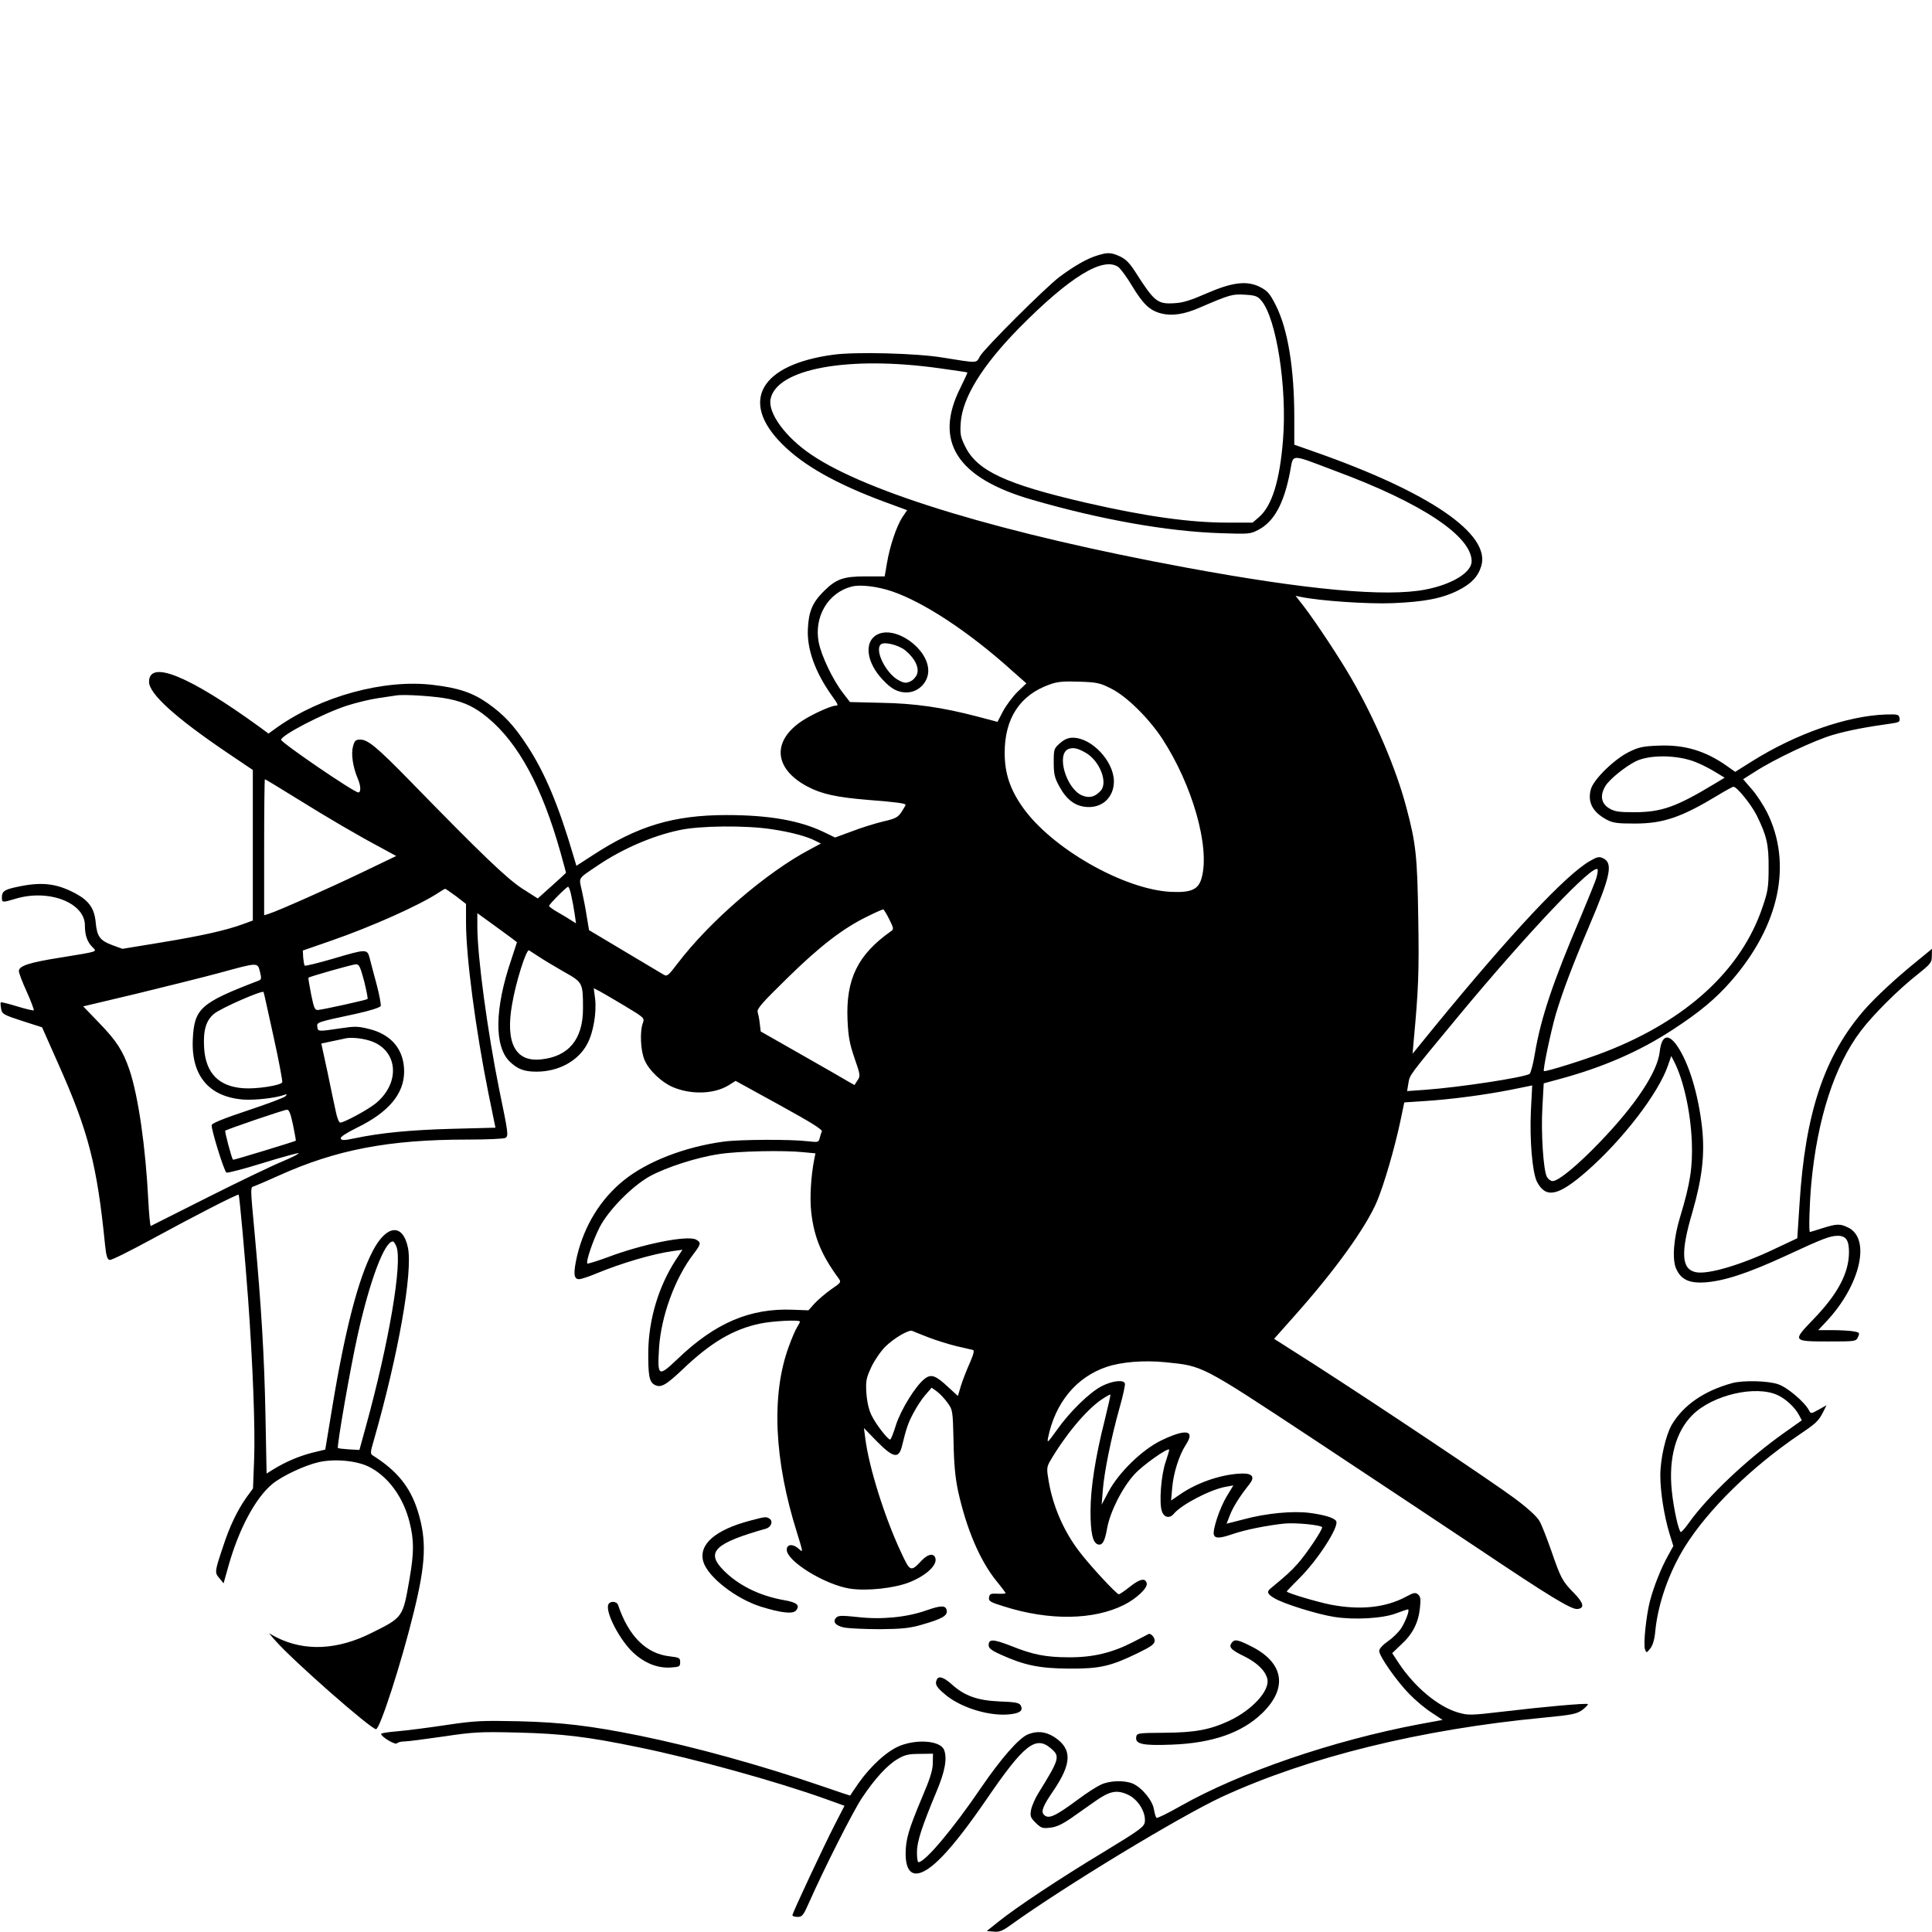
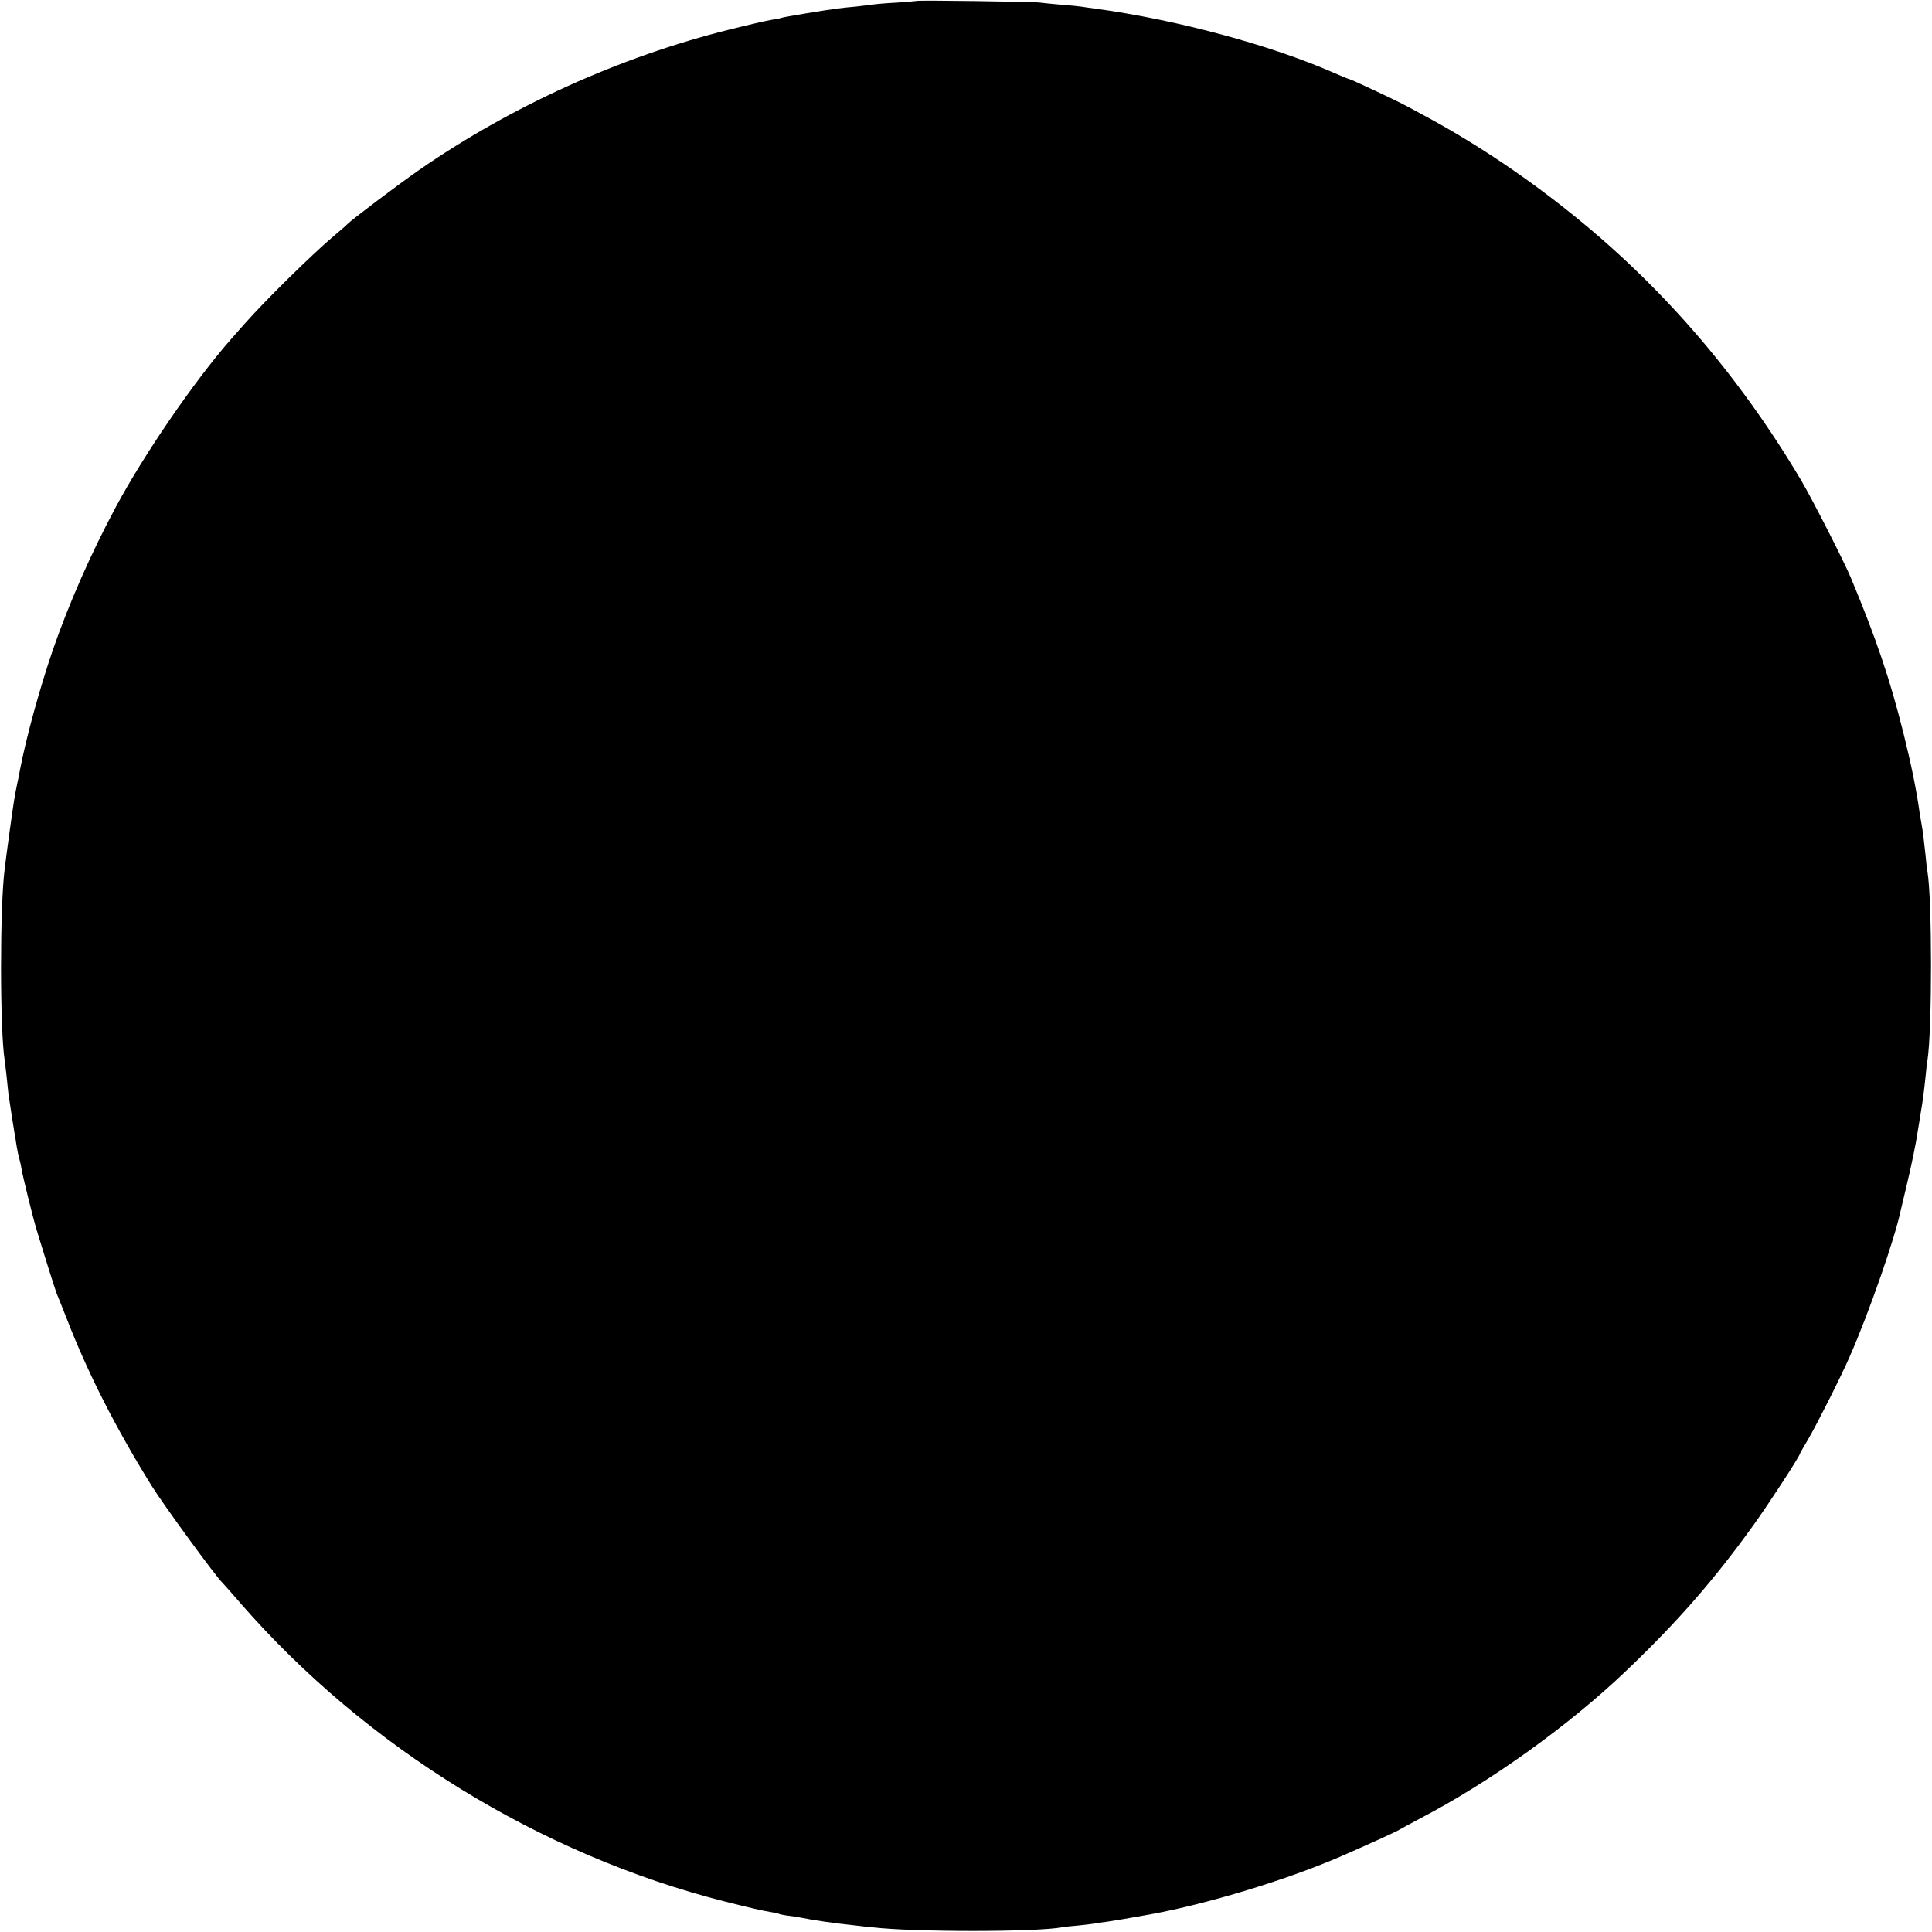
<svg xmlns="http://www.w3.org/2000/svg" version="1.0" width="1024pt" height="1024pt" viewBox="0 0 1024 1024" preserveAspectRatio="xMidYMid meet">
  <g transform="translate(0,1024) scale(0.1,-0.1)" fill="#000000" stroke="none">
-     <path d="M5813 8885 c-52 -16 -120 -55 -198 -113 -76 -58 -395 -376 -421 -420 -21 -38 -6 -38 -199 -7 -139 23 -461 31 -578 15 -387 -52 -499 -247 -271 -474 112 -113 288 -212 545 -307 l117 -43 -25 -37 c-31 -47 -67 -154 -82 -244 l-12 -70 -102 0 c-118 0 -156 -14 -222 -80 -58 -58 -79 -106 -83 -197 -6 -107 38 -229 124 -351 37 -51 39 -57 24 -57 -25 0 -126 -46 -179 -81 -161 -107 -149 -253 27 -347 77 -41 156 -58 327 -72 141 -11 195 -18 195 -26 0 -2 -10 -19 -22 -38 -19 -28 -31 -35 -97 -50 -42 -10 -116 -33 -165 -52 l-90 -33 -62 30 c-128 61 -291 89 -513 89 -281 0 -473 -58 -711 -214 l-85 -55 -14 47 c-80 273 -152 444 -245 587 -71 109 -124 166 -210 227 -82 57 -155 82 -292 98 -258 31 -592 -60 -825 -225 l-46 -33 -46 34 c-375 272 -587 359 -587 240 0 -63 139 -189 412 -374 l138 -93 0 -399 0 -399 -52 -19 c-87 -32 -213 -61 -432 -97 l-207 -34 -55 20 c-65 25 -80 45 -87 122 -7 72 -35 112 -104 150 -104 56 -183 65 -318 35 -61 -13 -75 -23 -75 -54 0 -28 1 -29 71 -8 176 54 369 -20 369 -141 0 -52 12 -87 40 -115 25 -25 35 -22 -161 -54 -173 -27 -229 -45 -229 -73 0 -10 19 -60 42 -110 23 -51 39 -95 37 -98 -3 -2 -43 7 -88 21 -46 14 -85 24 -87 21 -2 -2 -1 -17 2 -34 5 -28 13 -32 111 -64 l106 -34 83 -187 c163 -365 208 -539 251 -968 6 -58 12 -75 24 -78 10 -2 111 49 227 112 222 121 452 239 457 234 4 -4 33 -321 50 -553 25 -346 38 -684 32 -847 l-6 -157 -35 -48 c-48 -68 -89 -153 -123 -258 -46 -137 -46 -140 -20 -170 l22 -27 27 96 c55 194 143 358 232 431 51 42 170 98 244 115 83 19 198 9 265 -23 102 -50 183 -159 217 -292 25 -98 25 -163 0 -307 -35 -200 -34 -200 -197 -281 -183 -93 -358 -101 -508 -25 l-39 21 32 -37 c93 -107 508 -471 535 -471 21 0 136 357 200 620 65 263 69 383 21 537 -40 127 -110 213 -237 293 -15 9 -15 16 4 80 130 454 208 893 181 1023 -27 129 -113 121 -185 -16 -77 -146 -148 -418 -216 -831 l-37 -224 -70 -17 c-70 -18 -143 -49 -207 -89 l-34 -21 -6 308 c-6 313 -22 577 -57 961 -24 260 -24 247 -2 254 9 3 67 28 127 55 305 138 584 192 1002 192 103 0 194 4 202 9 17 11 15 24 -33 256 -62 307 -116 704 -116 865 l0 70 105 -76 c58 -42 105 -77 105 -78 0 -1 -14 -42 -30 -92 -89 -260 -91 -461 -8 -541 42 -40 76 -53 142 -53 116 0 220 56 268 146 33 60 51 168 42 242 l-7 54 30 -15 c16 -9 77 -44 135 -79 100 -60 105 -64 96 -88 -18 -46 -13 -151 9 -200 23 -53 88 -115 147 -141 97 -42 220 -39 298 9 l37 23 231 -127 c169 -93 230 -131 226 -141 -4 -8 -9 -25 -12 -37 -5 -20 -9 -21 -62 -15 -89 11 -362 10 -448 -2 -206 -28 -406 -106 -529 -206 -122 -99 -207 -237 -246 -398 -21 -92 -19 -125 10 -125 10 0 51 13 91 30 136 56 299 104 406 119 l51 7 -38 -58 c-89 -139 -140 -310 -143 -478 -1 -130 5 -165 34 -180 32 -17 58 -3 145 79 151 145 271 216 415 246 68 14 210 21 210 10 0 -3 -7 -16 -15 -29 -8 -12 -29 -60 -45 -105 -93 -255 -77 -602 45 -987 31 -100 32 -105 11 -85 -32 30 -66 28 -66 -3 0 -61 202 -185 334 -206 89 -14 238 2 317 34 90 36 150 93 136 130 -10 25 -39 19 -71 -14 -59 -63 -62 -62 -110 42 -87 185 -171 452 -190 606 l-7 53 69 -71 c86 -87 115 -93 132 -27 24 98 33 125 62 179 17 32 45 75 63 95 l33 38 29 -21 c15 -11 40 -38 56 -60 27 -38 27 -43 31 -204 2 -119 9 -192 24 -263 44 -199 115 -367 202 -475 28 -34 50 -64 50 -66 0 -3 -19 -4 -42 -3 -37 2 -43 -1 -46 -20 -3 -19 6 -25 78 -47 241 -77 477 -73 638 8 64 32 125 89 120 113 -6 31 -35 26 -88 -16 -29 -23 -55 -41 -60 -41 -12 0 -157 156 -212 230 -80 105 -138 238 -160 371 -11 62 -10 73 6 102 80 138 191 272 274 329 24 16 45 28 47 26 2 -2 -12 -63 -30 -136 -49 -194 -75 -358 -75 -482 0 -113 11 -164 37 -175 25 -9 39 14 51 85 16 88 81 217 146 287 45 49 173 139 183 130 1 -2 -7 -30 -18 -63 -25 -69 -37 -224 -20 -266 12 -32 41 -37 62 -12 40 49 190 127 272 143 l44 8 -34 -56 c-38 -62 -78 -183 -69 -206 7 -20 32 -19 99 4 66 23 187 47 277 56 58 5 185 -7 197 -19 8 -7 -85 -146 -131 -196 -35 -39 -59 -61 -138 -126 -26 -20 -22 -32 15 -54 46 -29 228 -86 319 -100 107 -17 258 -8 328 19 30 11 58 21 62 21 12 0 -11 -62 -36 -101 -14 -21 -46 -52 -71 -69 -26 -18 -45 -39 -45 -50 0 -28 93 -161 161 -230 33 -34 86 -78 118 -98 l57 -38 -125 -23 c-455 -86 -947 -254 -1265 -434 -65 -37 -122 -65 -126 -62 -4 2 -10 23 -14 45 -7 47 -64 116 -113 137 -45 18 -121 16 -168 -6 -22 -10 -77 -45 -122 -79 -123 -91 -158 -107 -182 -78 -14 16 0 49 51 123 100 147 102 224 5 287 -46 29 -91 33 -140 13 -48 -21 -141 -127 -247 -282 -148 -218 -297 -395 -332 -395 -5 0 -8 24 -8 53 0 56 26 135 104 322 45 107 57 175 40 220 -18 47 -135 59 -229 24 -68 -25 -157 -105 -223 -198 -25 -36 -46 -67 -46 -68 -1 0 -66 21 -146 49 -333 114 -675 208 -967 268 -262 53 -412 71 -643 77 -195 4 -231 3 -385 -20 -93 -14 -209 -29 -257 -33 -49 -4 -88 -10 -88 -14 0 -15 74 -60 84 -50 6 6 23 10 40 10 16 0 109 12 205 26 161 24 195 26 396 21 234 -6 365 -21 640 -78 295 -60 732 -181 991 -274 l100 -36 -50 -97 c-59 -115 -226 -471 -226 -483 0 -5 12 -9 28 -9 24 0 30 8 61 78 77 174 232 482 280 553 67 101 134 174 189 206 37 22 58 27 116 27 l71 1 -1 -50 c0 -37 -15 -84 -57 -182 -71 -169 -87 -222 -87 -300 0 -66 20 -103 55 -103 71 0 189 124 375 395 197 288 259 337 339 269 51 -43 48 -55 -66 -239 -17 -27 -34 -67 -38 -87 -6 -33 -4 -41 24 -69 29 -28 36 -31 77 -26 33 3 64 18 112 51 37 26 95 67 128 90 77 54 114 61 174 33 52 -25 93 -91 88 -142 -3 -27 -21 -41 -220 -162 -232 -140 -457 -289 -557 -369 l-61 -49 37 -3 c29 -3 47 4 87 33 289 208 900 578 1124 682 459 211 1051 357 1703 419 156 15 177 20 207 42 18 14 30 27 28 30 -7 6 -233 -14 -451 -40 -170 -20 -183 -20 -236 -5 -107 31 -231 135 -316 263 l-34 52 49 47 c60 55 90 115 98 193 5 46 3 60 -10 71 -14 12 -23 10 -64 -12 -108 -58 -242 -72 -399 -42 -71 14 -233 62 -233 70 0 2 31 34 68 71 99 99 211 274 194 302 -11 17 -58 32 -138 43 -90 12 -233 -1 -357 -35 l-86 -22 18 46 c17 43 49 95 102 162 31 38 19 58 -33 58 -104 -1 -239 -45 -334 -111 l-47 -32 6 69 c7 79 37 172 72 226 52 79 1 87 -133 22 -99 -49 -221 -167 -276 -269 l-37 -70 6 75 c7 96 45 282 88 435 19 66 32 126 29 133 -7 20 -65 14 -121 -14 -65 -33 -170 -135 -240 -234 -48 -67 -52 -71 -46 -40 38 186 150 321 310 375 80 27 198 36 311 25 203 -21 181 -9 801 -418 307 -203 695 -461 863 -573 370 -248 490 -322 522 -317 38 5 32 32 -21 86 -61 62 -69 78 -120 226 -23 65 -50 135 -62 155 -13 23 -62 68 -132 120 -117 87 -727 495 -1073 717 l-201 128 104 117 c219 245 384 475 442 613 38 92 92 278 122 418 l22 105 106 7 c143 9 322 33 459 60 l113 23 -7 -136 c-7 -156 8 -326 32 -374 47 -91 113 -77 264 55 191 167 382 416 431 562 l17 49 15 -29 c50 -98 87 -264 94 -424 5 -135 -8 -222 -62 -400 -34 -110 -43 -222 -22 -272 25 -59 68 -80 152 -75 103 7 228 48 430 141 198 92 235 106 276 106 43 0 59 -24 59 -86 0 -112 -60 -224 -192 -360 -108 -112 -107 -114 81 -114 146 0 148 0 159 24 10 22 8 24 -26 30 -20 3 -70 6 -111 6 l-74 0 45 48 c179 192 235 438 113 496 -43 21 -60 20 -137 -4 -34 -11 -64 -20 -65 -20 -7 0 -2 155 7 255 32 345 123 626 262 810 64 85 198 219 301 300 70 56 76 63 76 98 l1 38 -77 -63 c-116 -94 -219 -190 -281 -260 -212 -243 -314 -546 -344 -1027 l-12 -184 -121 -57 c-176 -84 -352 -136 -416 -123 -77 15 -83 102 -19 318 52 181 67 308 51 451 -20 177 -70 341 -132 431 -47 68 -82 56 -92 -30 -11 -107 -127 -283 -319 -482 -117 -122 -218 -205 -249 -205 -10 0 -23 10 -30 22 -19 35 -32 235 -24 370 l7 126 81 22 c234 63 428 148 602 262 146 95 230 166 312 260 256 295 324 621 188 894 -20 39 -56 94 -81 122 l-45 52 63 40 c102 66 316 167 413 195 82 24 184 43 308 60 42 6 48 9 45 28 -3 20 -8 22 -73 20 -205 -7 -476 -102 -709 -248 l-89 -56 -41 29 c-115 82 -227 116 -366 110 -80 -3 -105 -8 -155 -33 -77 -37 -189 -146 -203 -198 -19 -68 9 -121 83 -161 34 -18 56 -21 150 -21 151 0 247 33 442 151 39 24 76 44 81 44 18 0 93 -93 122 -150 54 -109 65 -156 64 -280 0 -102 -4 -126 -33 -210 -112 -330 -399 -595 -828 -763 -100 -40 -324 -110 -330 -104 -6 7 36 207 63 301 36 120 86 253 178 470 114 268 127 332 71 358 -20 9 -31 6 -69 -16 -129 -75 -417 -383 -821 -876 l-118 -145 6 70 c25 268 29 365 24 650 -5 327 -12 394 -63 585 -53 203 -167 470 -292 685 -57 100 -190 301 -250 379 l-45 58 29 -6 c103 -21 352 -38 484 -33 167 7 260 24 347 67 70 35 107 73 124 130 51 169 -273 391 -883 605 l-108 38 0 144 c0 260 -34 467 -97 593 -32 64 -45 78 -83 98 -70 36 -147 27 -285 -33 -82 -36 -125 -50 -170 -52 -91 -6 -107 8 -209 168 -29 45 -50 66 -80 80 -48 22 -66 22 -123 4z m114 -60 c12 -9 45 -53 73 -100 58 -96 93 -130 153 -146 58 -15 123 -6 209 32 158 68 170 71 237 67 54 -3 67 -8 86 -31 80 -92 138 -463 115 -741 -17 -213 -58 -346 -126 -406 l-35 -30 -132 0 c-202 0 -435 33 -749 105 -429 99 -580 170 -643 300 -24 49 -27 64 -23 125 10 134 114 302 310 502 267 270 444 379 525 323z m-947 -537 c80 -11 146 -21 147 -22 2 -1 -15 -37 -36 -80 -144 -285 -20 -480 380 -595 362 -105 717 -168 999 -177 148 -5 157 -5 200 18 82 43 134 136 167 304 20 102 -7 101 243 7 456 -169 720 -345 720 -478 0 -59 -104 -123 -246 -150 -208 -40 -625 -2 -1264 116 -969 179 -1693 397 -1991 600 -135 91 -229 219 -215 293 31 162 412 232 896 164z m-253 -1182 c170 -58 407 -214 635 -419 l78 -69 -48 -46 c-26 -26 -60 -72 -76 -102 l-29 -56 -106 28 c-187 49 -333 70 -511 73 l-165 4 -37 48 c-53 68 -115 197 -129 270 -25 135 50 262 175 294 46 12 136 1 213 -25z m1163 -516 c82 -41 198 -156 270 -265 161 -247 254 -576 209 -738 -17 -62 -55 -79 -164 -74 -250 13 -633 232 -785 449 -67 95 -95 180 -95 288 0 183 81 306 238 362 41 15 73 18 157 15 95 -3 111 -7 170 -37z m-3509 -55 c82 -17 138 -44 204 -99 163 -135 288 -366 386 -715 16 -58 29 -105 29 -107 0 -1 -34 -32 -75 -69 l-75 -67 -83 53 c-82 54 -211 177 -592 568 -178 182 -225 221 -266 221 -24 0 -30 -6 -38 -36 -11 -39 -1 -109 25 -170 17 -40 18 -74 3 -74 -23 0 -409 264 -409 279 0 24 223 140 349 181 47 15 120 33 161 39 41 6 86 13 100 15 42 7 211 -4 281 -19z m6606 -334 c28 -11 74 -34 103 -52 l51 -31 -53 -32 c-204 -123 -280 -150 -423 -151 -83 0 -106 3 -135 20 -44 26 -51 69 -21 119 22 36 104 102 159 130 73 37 221 36 319 -3z m-7421 -189 c172 -107 334 -202 457 -267 l77 -42 -177 -85 c-168 -81 -451 -207 -500 -222 l-23 -7 0 360 c0 199 2 361 4 361 2 0 75 -44 162 -98z m2524 -167 c101 -15 187 -38 233 -62 l28 -14 -58 -31 c-231 -122 -532 -381 -702 -605 -50 -66 -56 -70 -75 -58 -12 7 -105 63 -208 124 l-186 111 -12 72 c-6 40 -18 102 -26 137 -16 73 -25 60 86 135 129 87 288 156 430 186 108 24 355 26 490 5z m4370 -262 c-7 -21 -44 -112 -82 -203 -147 -345 -211 -534 -243 -725 -9 -55 -22 -103 -28 -107 -31 -19 -371 -71 -551 -84 l-98 -7 7 43 c8 45 0 34 269 359 365 440 720 814 734 772 2 -6 -2 -28 -8 -48z m-5432 -90 c6 -27 14 -70 18 -98 l7 -49 -24 15 c-13 9 -45 28 -71 43 -27 15 -48 31 -48 34 0 9 93 102 101 102 4 0 12 -21 17 -47z m-611 -3 l53 -41 0 -97 c0 -185 51 -570 119 -908 l37 -181 -231 -6 c-219 -6 -378 -21 -519 -51 -53 -11 -66 -11 -70 0 -3 8 28 28 88 58 166 81 248 179 248 297 0 115 -67 196 -185 225 -59 15 -78 15 -150 4 -121 -18 -122 -18 -125 7 -4 25 -4 25 202 69 78 17 130 34 134 42 2 8 -7 59 -22 115 -15 56 -32 119 -37 140 -13 48 -17 48 -196 -5 -79 -23 -145 -39 -148 -36 -3 3 -6 22 -8 42 l-2 38 150 52 c216 75 469 188 570 255 17 11 32 20 34 20 2 1 28 -17 58 -39z m2296 -122 c24 -48 25 -53 9 -64 -176 -124 -239 -254 -230 -469 4 -89 11 -127 37 -203 31 -89 32 -95 16 -118 l-16 -25 -32 18 c-18 11 -129 75 -249 143 l-216 123 -5 41 c-2 23 -8 50 -11 61 -6 17 21 48 156 180 175 172 296 264 422 326 44 22 83 39 87 39 3 0 18 -23 32 -52z m-1858 -198 c22 -15 81 -50 131 -79 103 -58 104 -58 104 -197 0 -162 -76 -254 -222 -269 -136 -15 -190 87 -154 291 20 120 76 295 90 287 6 -4 29 -19 51 -33z m-1477 -81 c9 -37 8 -41 -11 -48 -303 -116 -337 -146 -345 -307 -10 -195 85 -308 269 -322 60 -4 170 8 216 25 15 5 16 4 5 -8 -7 -7 -97 -41 -200 -75 -123 -41 -188 -67 -190 -77 -4 -20 66 -245 78 -252 6 -3 91 19 191 50 99 31 186 54 191 53 6 -2 -31 -21 -83 -43 -52 -21 -229 -106 -394 -189 -164 -83 -302 -152 -306 -154 -3 -1 -9 59 -13 135 -14 282 -53 554 -100 693 -34 100 -68 153 -162 250 l-83 86 282 67 c155 38 354 87 442 111 205 56 200 56 213 5z m552 -49 c12 -50 21 -93 18 -95 -5 -5 -230 -55 -262 -58 -17 -2 -22 9 -37 83 -9 47 -16 86 -14 88 6 6 231 70 251 71 17 1 23 -11 44 -89z m-480 -295 c28 -126 48 -235 46 -241 -6 -17 -137 -37 -205 -32 -131 9 -200 79 -209 212 -6 95 10 148 53 183 36 30 258 127 262 115 2 -4 25 -110 53 -237z m507 -20 c153 -46 170 -224 32 -335 -43 -34 -165 -100 -186 -100 -6 0 -17 26 -23 58 -7 31 -27 125 -44 209 l-33 152 56 12 c31 6 61 13 66 14 26 8 86 4 132 -10z m-404 -447 c9 -45 16 -82 15 -84 -5 -4 -332 -104 -333 -101 -8 10 -45 150 -41 154 7 7 308 110 326 111 12 2 20 -19 33 -80z m2706 -145 l63 -6 -6 -30 c-18 -90 -25 -209 -16 -284 15 -131 54 -225 145 -349 14 -20 13 -22 -40 -58 -30 -21 -69 -55 -88 -75 l-32 -36 -80 3 c-228 10 -414 -69 -614 -261 -102 -97 -107 -94 -98 58 11 169 84 370 183 499 40 52 41 61 13 76 -45 24 -283 -23 -472 -95 -55 -20 -101 -34 -104 -32 -9 9 30 123 65 192 47 91 171 217 265 270 88 48 247 100 368 118 100 16 344 21 448 10z m-2158 -500 c33 -84 -39 -509 -163 -958 l-33 -120 -55 3 c-30 2 -56 5 -59 7 -7 7 67 431 105 600 64 288 142 495 186 495 5 0 13 -12 19 -27z m2819 -481 c41 -16 109 -37 150 -47 41 -9 80 -19 87 -20 8 -3 3 -23 -16 -67 -16 -35 -37 -89 -47 -120 l-17 -57 -48 44 c-69 65 -93 74 -127 48 -47 -35 -126 -162 -153 -245 -13 -43 -27 -78 -31 -78 -13 0 -77 83 -99 129 -14 28 -24 73 -27 118 -4 64 -1 78 26 137 17 36 50 84 74 108 44 44 125 92 143 84 6 -3 44 -18 85 -34z" />
-     <path d="M4650 6877 c-72 -37 -59 -148 29 -240 45 -49 80 -67 126 -67 62 0 115 53 115 115 0 117 -173 241 -270 192z m148 -84 c50 -41 76 -92 62 -127 -5 -14 -21 -32 -36 -38 -22 -10 -32 -9 -62 7 -66 36 -127 157 -94 189 16 17 94 -2 130 -31z" />
-     <path d="M5618 6301 c-32 -28 -33 -32 -33 -103 0 -62 5 -81 30 -127 38 -69 82 -103 143 -108 84 -7 146 51 146 136 -1 107 -118 231 -218 231 -25 0 -45 -9 -68 -29z m140 -53 c72 -44 115 -156 76 -199 -30 -33 -60 -41 -99 -25 -84 36 -138 219 -72 246 26 10 51 4 95 -22z" />
-     <path d="M9180 2909 c-148 -41 -256 -115 -319 -220 -32 -55 -61 -181 -61 -269 0 -89 21 -218 49 -310 l20 -64 -28 -51 c-35 -62 -76 -164 -96 -241 -20 -78 -36 -230 -26 -256 7 -20 8 -20 28 5 14 18 23 49 27 98 15 143 73 308 158 444 124 197 350 418 603 590 92 62 103 73 127 119 l19 38 -41 -23 c-41 -23 -42 -23 -52 -4 -24 45 -115 122 -163 138 -54 19 -187 22 -245 6z m243 -64 c44 -21 91 -65 112 -105 l15 -28 -96 -68 c-194 -138 -401 -333 -503 -476 -19 -27 -38 -48 -42 -48 -11 0 -39 126 -48 218 -18 172 21 314 109 402 107 107 337 160 453 105z" />
-     <path d="M3975 2180 c-186 -49 -274 -127 -247 -218 24 -80 171 -195 303 -237 109 -34 171 -41 188 -21 23 28 5 43 -64 55 -131 23 -245 80 -324 162 -90 94 -42 140 229 217 28 8 39 40 18 53 -17 11 -21 11 -103 -11z" />
-     <path d="M3224 1735 c-16 -41 62 -190 133 -255 61 -56 129 -83 200 -78 44 3 48 5 48 28 0 23 -5 25 -55 31 -125 14 -218 106 -274 272 -7 21 -44 23 -52 2z" />
-     <path d="M4908 1704 c-102 -36 -236 -49 -359 -35 -85 9 -105 9 -116 -2 -23 -23 -4 -45 45 -54 26 -4 110 -8 187 -8 113 1 155 5 218 23 109 31 139 48 135 75 -4 29 -28 30 -110 1z" />
-     <path d="M6004 1536 c-109 -56 -212 -81 -339 -80 -121 0 -192 14 -308 61 -93 36 -117 37 -117 3 0 -16 15 -28 67 -51 121 -55 203 -72 358 -73 164 -1 220 12 363 81 76 37 92 49 92 68 0 18 -23 41 -33 34 -1 -1 -39 -20 -83 -43z" />
-     <path d="M6530 1535 c-20 -24 -7 -39 63 -73 69 -34 113 -76 124 -120 15 -62 -80 -166 -205 -224 -102 -47 -181 -61 -342 -62 -142 -1 -145 -2 -148 -24 -5 -36 35 -45 188 -39 216 8 373 63 480 167 137 133 115 267 -58 354 -70 35 -87 39 -102 21z" />
-     <path d="M4964 1335 c-10 -24 2 -41 55 -84 85 -66 231 -109 335 -97 53 6 70 20 56 47 -8 14 -29 18 -112 21 -118 5 -187 30 -255 92 -43 38 -70 46 -79 21z" />
+     <path d="M4858 10235 c-2 -1 -50 -5 -108 -9 -58 -3 -116 -8 -130 -11 -14 -2 -52 -6 -85 -10 -33 -3 -76 -7 -95 -10 -58 -7 -294 -46 -300 -50 -3 -2 -26 -6 -50 -10 -25 -4 -126 -27 -225 -52 -579 -144 -1158 -407 -1645 -745 -119 -83 -361 -266 -380 -287 -3 -4 -34 -31 -70 -61 -117 -99 -367 -345 -476 -469 -22 -24 -55 -63 -75 -85 -193 -221 -455 -604 -604 -881 -132 -246 -250 -514 -335 -760 -69 -202 -140 -458 -174 -635 -2 -14 -9 -47 -15 -75 -6 -27 -13 -66 -16 -85 -12 -77 -34 -238 -40 -285 -3 -27 -8 -63 -10 -80 -26 -192 -26 -858 0 -1016 2 -13 6 -51 10 -84 3 -33 8 -76 10 -95 11 -75 27 -176 31 -200 3 -14 7 -38 9 -55 6 -39 13 -73 19 -93 3 -9 8 -33 11 -52 6 -36 59 -251 75 -305 34 -113 103 -333 110 -350 5 -11 29 -72 54 -135 111 -287 259 -578 449 -884 62 -100 346 -489 377 -516 3 -3 47 -52 97 -110 663 -761 1587 -1330 2563 -1578 139 -35 204 -50 249 -57 19 -3 37 -7 40 -9 3 -2 26 -7 51 -10 25 -3 56 -8 70 -11 67 -14 183 -30 280 -40 30 -4 71 -8 90 -10 220 -26 874 -26 1009 0 9 2 47 6 83 9 37 4 75 8 85 10 10 2 41 7 68 10 42 6 118 19 235 40 305 56 725 184 1010 308 122 53 296 132 305 139 6 4 53 29 105 57 379 197 797 497 1104 791 270 258 465 482 673 772 77 107 243 362 243 374 0 2 20 37 44 77 46 79 174 332 220 438 103 234 241 631 271 778 2 9 15 64 29 122 27 112 52 234 61 297 4 21 10 63 15 93 11 63 17 110 26 195 3 33 7 71 10 85 25 160 25 852 0 1000 -3 14 -7 52 -10 85 -8 77 -15 133 -21 165 -3 14 -7 43 -11 65 -16 117 -45 257 -85 418 -71 285 -145 504 -280 827 -34 82 -208 423 -263 515 -336 566 -752 1046 -1249 1438 -245 194 -502 363 -762 502 -49 27 -97 52 -105 56 -33 18 -270 129 -276 129 -3 0 -41 15 -84 34 -334 147 -838 283 -1270 341 -25 3 -56 8 -70 10 -14 2 -61 7 -105 10 -44 4 -98 9 -120 12 -47 4 -642 13 -647 8z" />
  </g>
</svg>
